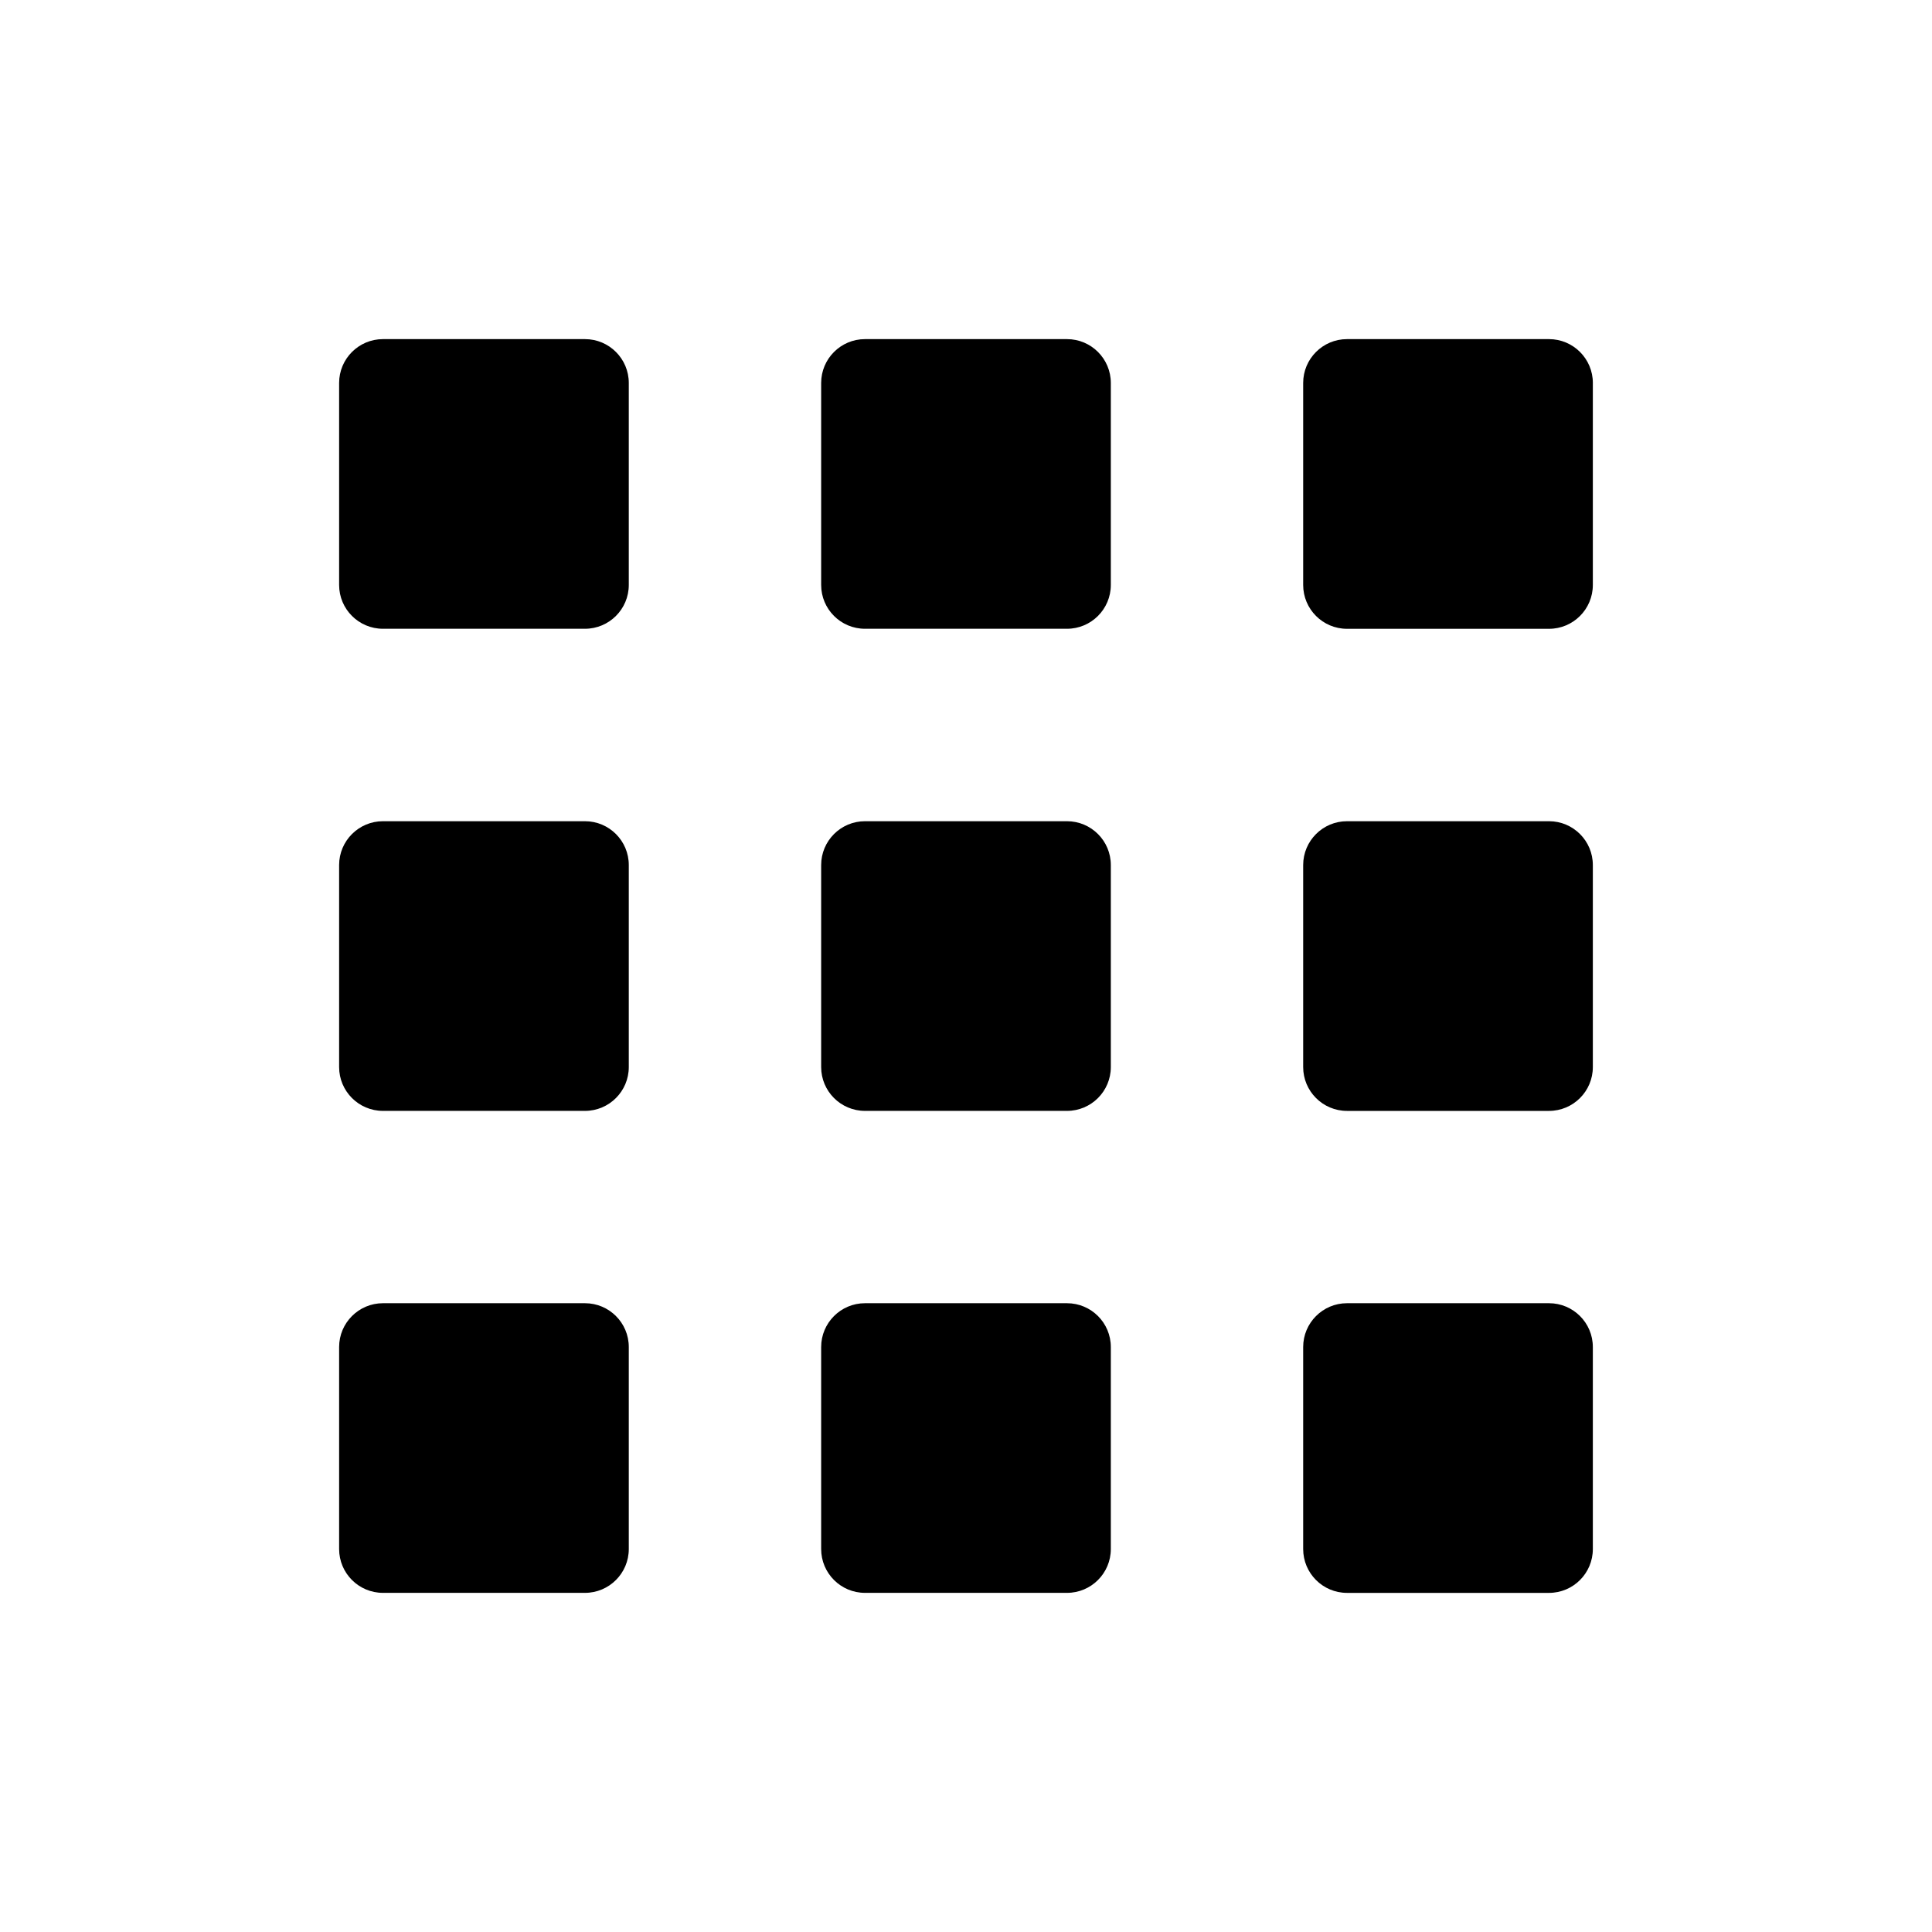
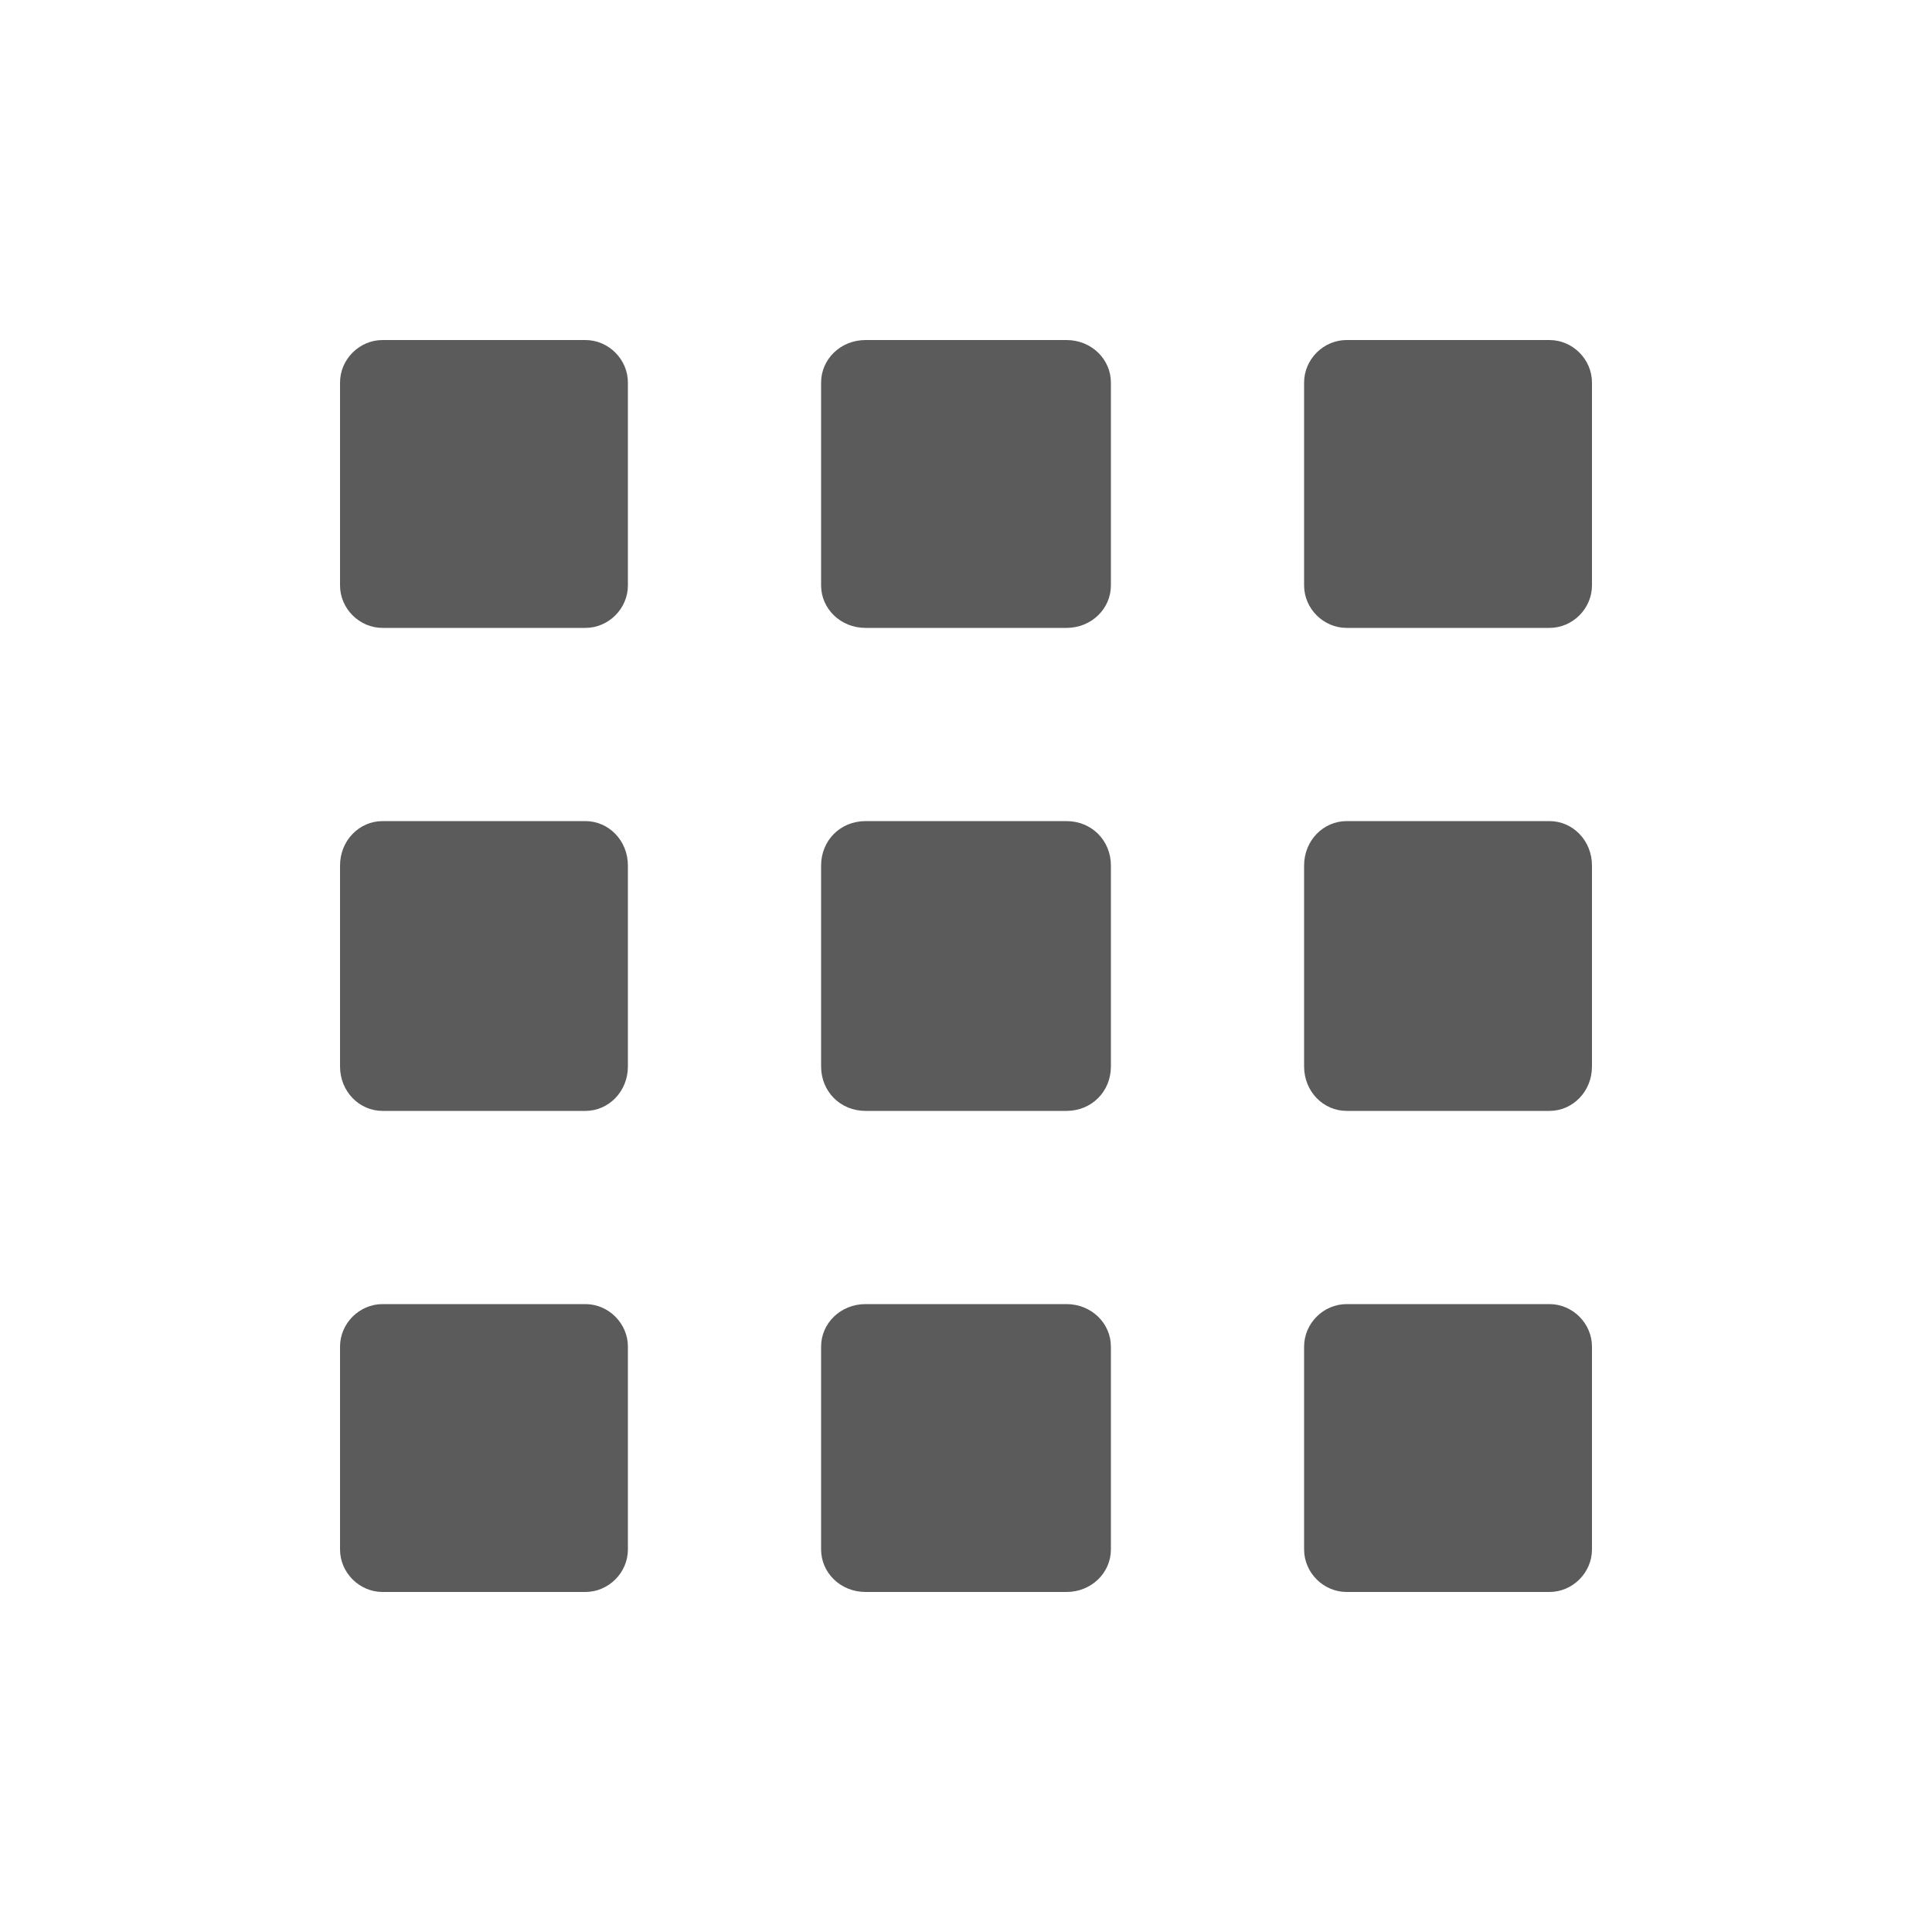
- <svg xmlns="http://www.w3.org/2000/svg" version="1.1" id="Layer_1" x="0px" y="0px" width="100px" height="100px" viewBox="0 0 100 100" enable-background="new 0 0 100 100" xml:space="preserve">
-   <g>
-     <path d="M30.278,17.553L30.278,17.553H19.823v0l-0.001,0c-1.253,0-2.269,1.017-2.269,2.269c0,0,0,0,0,0h0v10.454h0   c0,1.253,1.016,2.269,2.269,2.269l0.001,0v0h10.454l0,0c1.253,0,2.269-1.016,2.269-2.269h0V19.823h0c0,0,0,0,0,0   C32.547,18.57,31.531,17.553,30.278,17.553z" />
-     <path d="M55.227,17.553L55.227,17.553H44.773v0l-0.001,0c-1.253,0-2.269,1.017-2.269,2.269c0,0,0,0,0,0h0v10.454h0   c0,1.253,1.016,2.269,2.269,2.269l0.001,0v0h10.454l0,0c1.253,0,2.269-1.016,2.269-2.269h0V19.823h0c0,0,0,0,0,0   C57.497,18.57,56.481,17.553,55.227,17.553z" />
-     <path d="M82.446,19.822c0-1.252-1.016-2.269-2.269-2.269l0,0H69.722v0l-0.001,0c-1.253,0-2.269,1.017-2.269,2.269l0,0.001v10.453   c0,0,0,0,0,0.001c0,1.253,1.016,2.27,2.269,2.27l0.001,0v0h10.454l0,0c1.253,0,2.269-1.016,2.269-2.269h0V19.822L82.446,19.822   C82.446,19.822,82.446,19.822,82.446,19.822z" />
-     <path d="M30.278,42.506L30.278,42.506H19.823v0l-0.001,0c-1.253,0-2.269,1.017-2.269,2.269c0,0,0,0,0,0h0V55.23h0   c0,1.253,1.016,2.269,2.269,2.269l0.001,0v0h10.454l0,0c1.253,0,2.269-1.016,2.269-2.269h0V44.776h0c0,0,0,0,0,0   C32.547,43.523,31.531,42.506,30.278,42.506z" />
-     <path d="M55.227,42.506L55.227,42.506H44.773v0l-0.001,0c-1.253,0-2.269,1.017-2.269,2.269c0,0,0,0,0,0h0V55.23h0   c0,1.253,1.016,2.269,2.269,2.269l0.001,0v0h10.454l0,0c1.253,0,2.269-1.016,2.269-2.269h0V44.776h0c0,0,0,0,0,0   C57.497,43.523,56.481,42.506,55.227,42.506z" />
-     <path d="M80.177,42.506L80.177,42.506H69.722v0l-0.001,0c-1.253,0-2.269,1.017-2.269,2.269l0,0.001v10.453c0,0,0,0,0,0.001   c0,1.253,1.016,2.27,2.269,2.27l0.001,0v0h10.454l0,0c1.253,0,2.269-1.016,2.269-2.269h0V44.776h0c0,0,0,0,0,0   C82.446,43.523,81.43,42.506,80.177,42.506z" />
-     <path d="M30.278,67.454L30.278,67.454H19.823l0,0h-0.001c-1.253,0-2.269,1.017-2.269,2.269l0,0h0v10.454h0   c0,1.253,1.016,2.269,2.269,2.269h0.001l0,0h10.454l0,0c1.253,0,2.269-1.016,2.269-2.269h0V69.723h0l0,0   C32.547,68.471,31.531,67.454,30.278,67.454z" />
-     <path d="M55.227,67.454L55.227,67.454H44.773l0,0h-0.001c-1.253,0-2.269,1.017-2.269,2.269l0,0h0v10.454h0   c0,1.253,1.016,2.269,2.269,2.269h0.001l0,0h10.454l0,0c1.253,0,2.269-1.016,2.269-2.269h0V69.723h0l0,0   C57.497,68.471,56.481,67.454,55.227,67.454z" />
-     <path d="M80.177,67.454L80.177,67.454H69.722l0,0h-0.001c-1.253,0-2.269,1.017-2.269,2.269l0,0v10.453l0,0.001   c0,1.253,1.016,2.27,2.269,2.27h0.001l0,0h10.454l0,0c1.253,0,2.269-1.016,2.269-2.269h0V69.723h0l0,0   C82.446,68.471,81.43,67.454,80.177,67.454z" />
+ <svg xmlns="http://www.w3.org/2000/svg" width="100" height="100" viewBox="0 0 100 100">
+   <g fill="#5B5B5B">
+     <path d="M30.3 17.6H19.8c-1.2 0-2.2 1-2.2 2.2v10.5c0 1.2 1 2.2 2.2 2.2h10.5c1.2 0 2.2-1 2.2-2.2V19.8c0-1.2-1-2.2-2.2-2.2zM55.2 17.6H44.8c-1.3 0-2.3 1-2.3 2.2v10.5c0 1.2 1 2.2 2.3 2.2h10.4c1.3 0 2.3-1 2.3-2.2V19.8c0-1.2-1-2.2-2.3-2.2zM82.4 19.8c0-1.2-1-2.2-2.2-2.2H69.7c-1.2 0-2.2 1-2.2 2.2v10.5c0 1.2 1 2.2 2.2 2.2h10.5c1.2 0 2.2-1 2.2-2.2V19.8zM30.3 42.5H19.8c-1.2 0-2.2 1-2.2 2.3v10.4c0 1.3 1 2.3 2.2 2.3h10.5c1.2 0 2.2-1 2.2-2.3V44.8c0-1.3-1-2.3-2.2-2.3zM55.2 42.5H44.8c-1.3 0-2.3 1-2.3 2.3v10.4c0 1.3 1 2.3 2.3 2.3h10.4c1.3 0 2.3-1 2.3-2.3V44.8c0-1.3-1-2.3-2.3-2.3zM80.2 42.5H69.7c-1.2 0-2.2 1-2.2 2.3v10.4c0 1.3 1 2.3 2.2 2.3h10.5c1.2 0 2.2-1 2.2-2.3V44.8c0-1.3-1-2.3-2.2-2.3zM30.3 67.5H19.8c-1.2 0-2.2 1-2.2 2.2v10.5c0 1.2 1 2.2 2.2 2.2h10.5c1.2 0 2.2-1 2.2-2.2V69.7c0-1.2-1-2.2-2.2-2.2zM55.2 67.5H44.8c-1.3 0-2.3 1-2.3 2.2v10.5c0 1.2 1 2.2 2.3 2.2h10.4c1.3 0 2.3-1 2.3-2.2V69.7c0-1.2-1-2.2-2.3-2.2zM80.2 67.5H69.7c-1.2 0-2.2 1-2.2 2.2v10.5c0 1.2 1 2.2 2.2 2.2h10.5c1.2 0 2.2-1 2.2-2.2V69.7c0-1.2-1-2.2-2.2-2.2z" />
  </g>
</svg>
